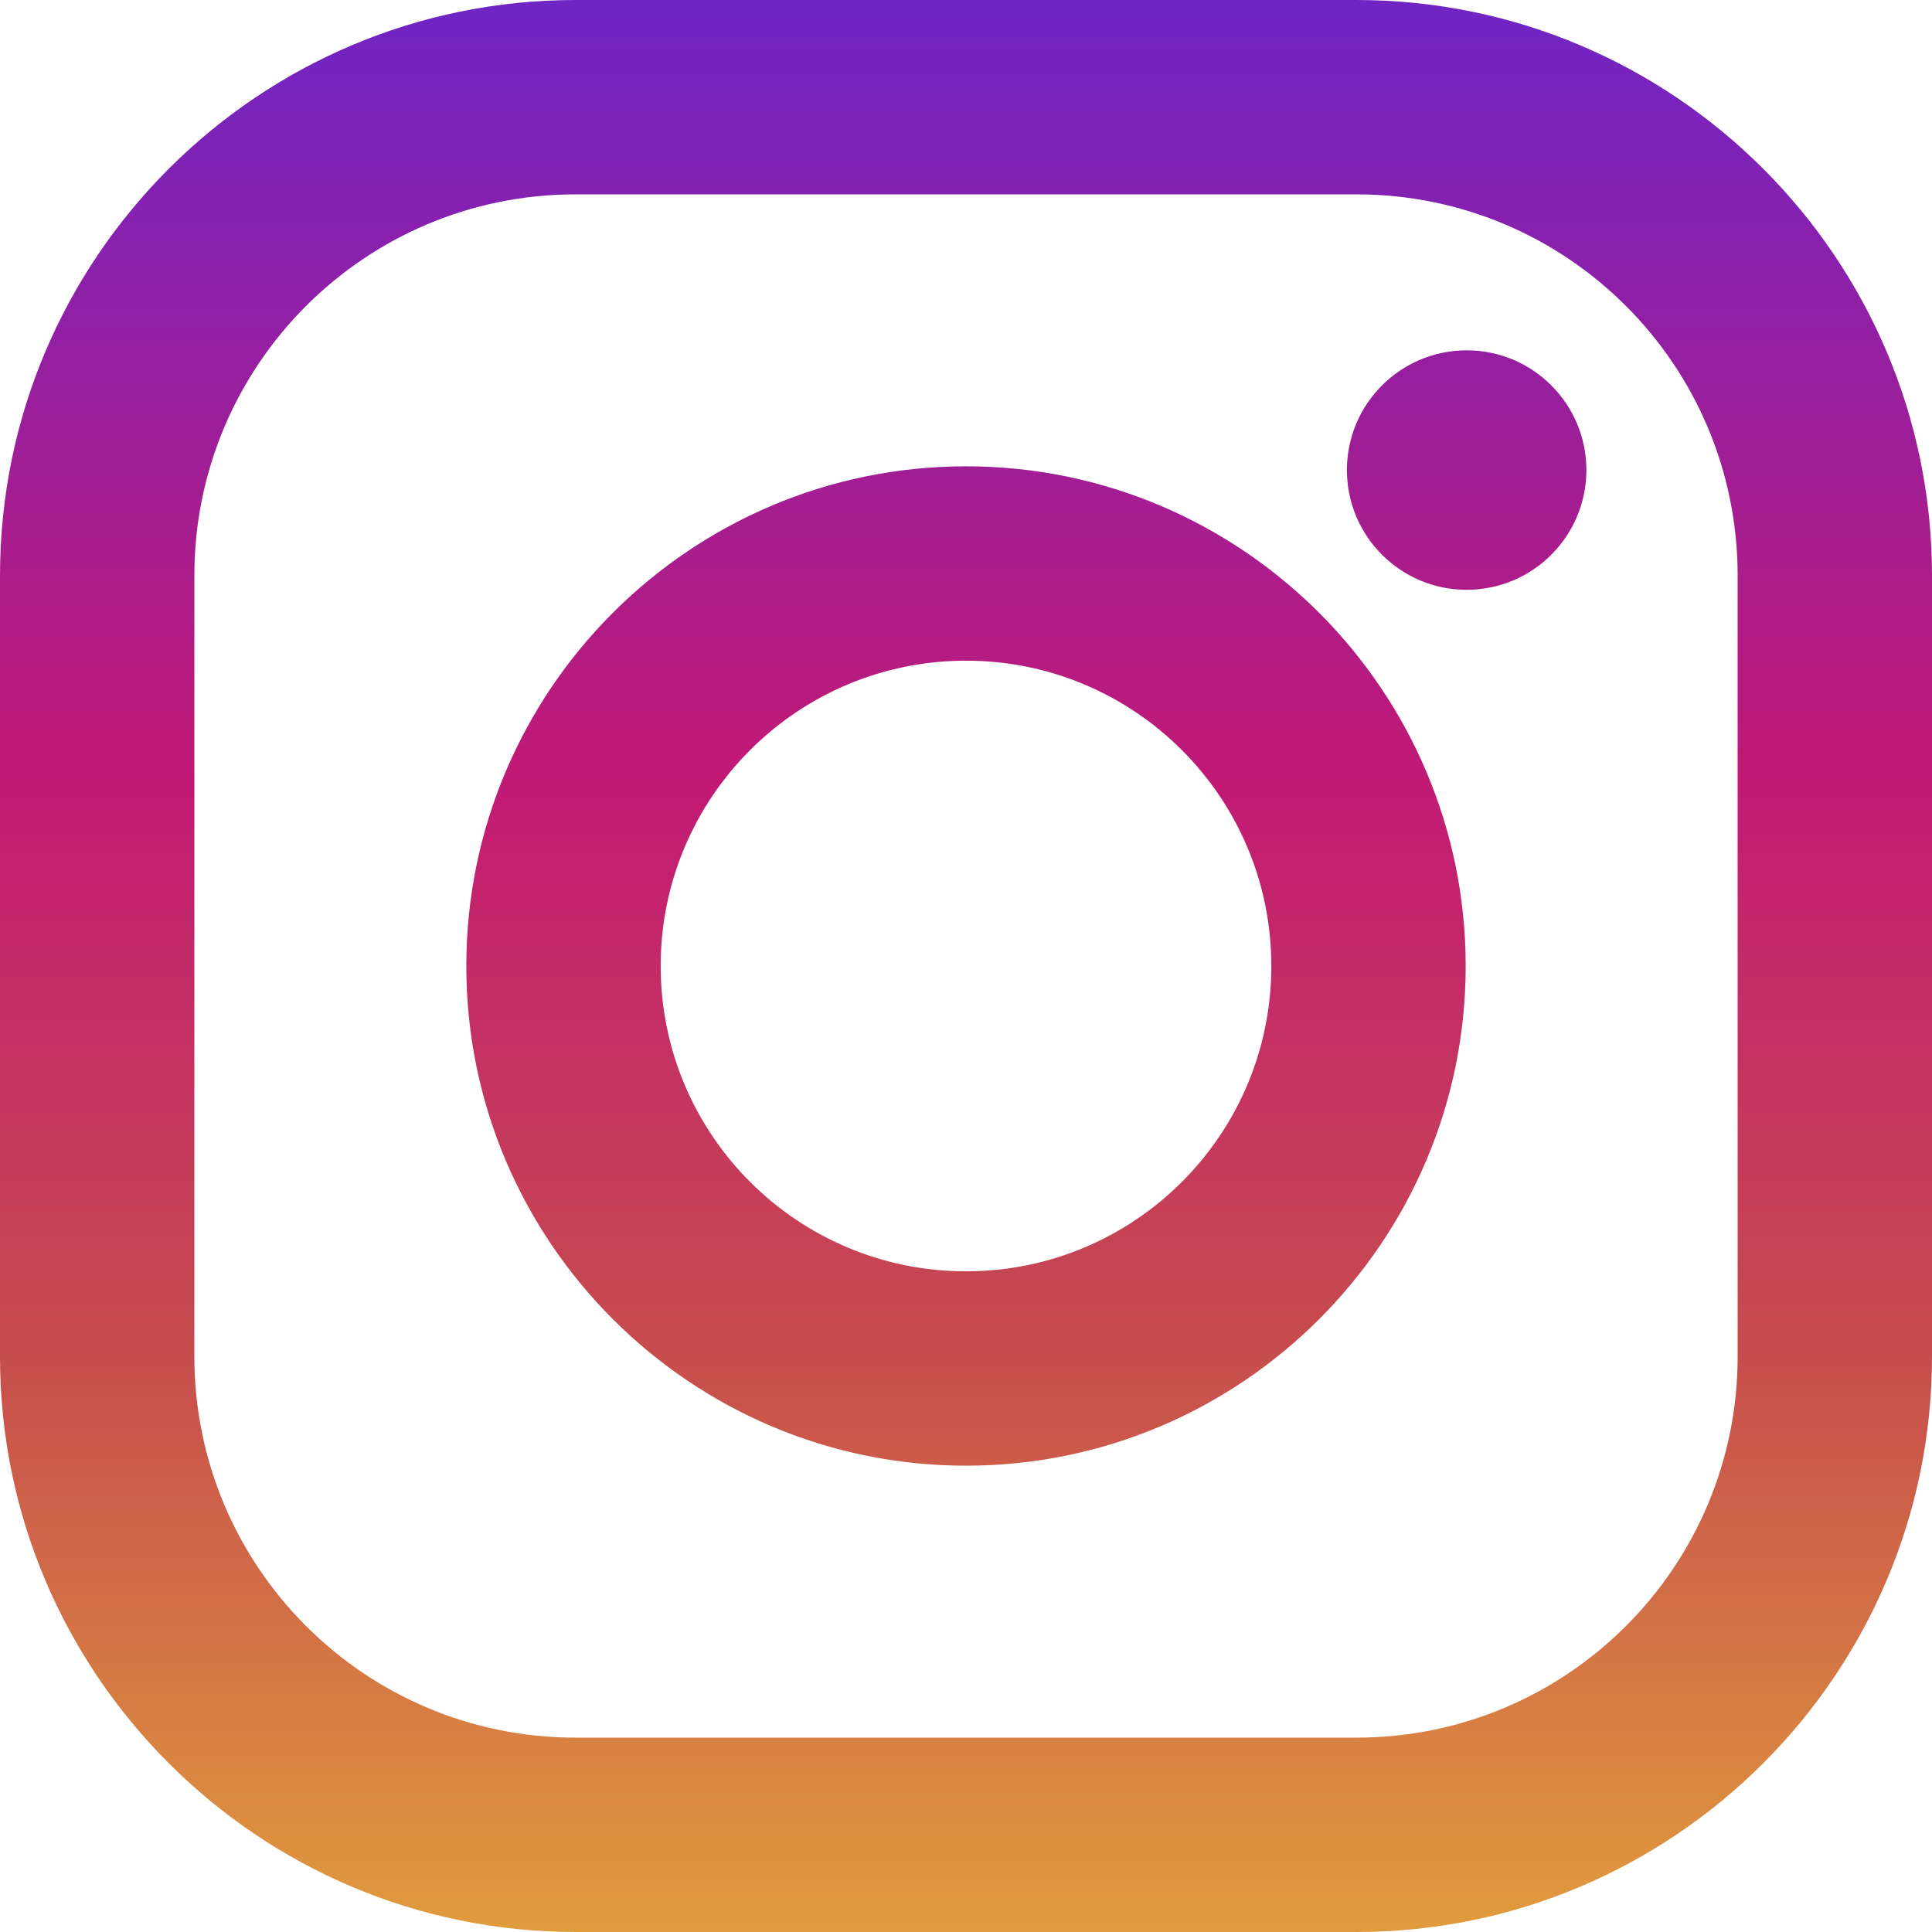
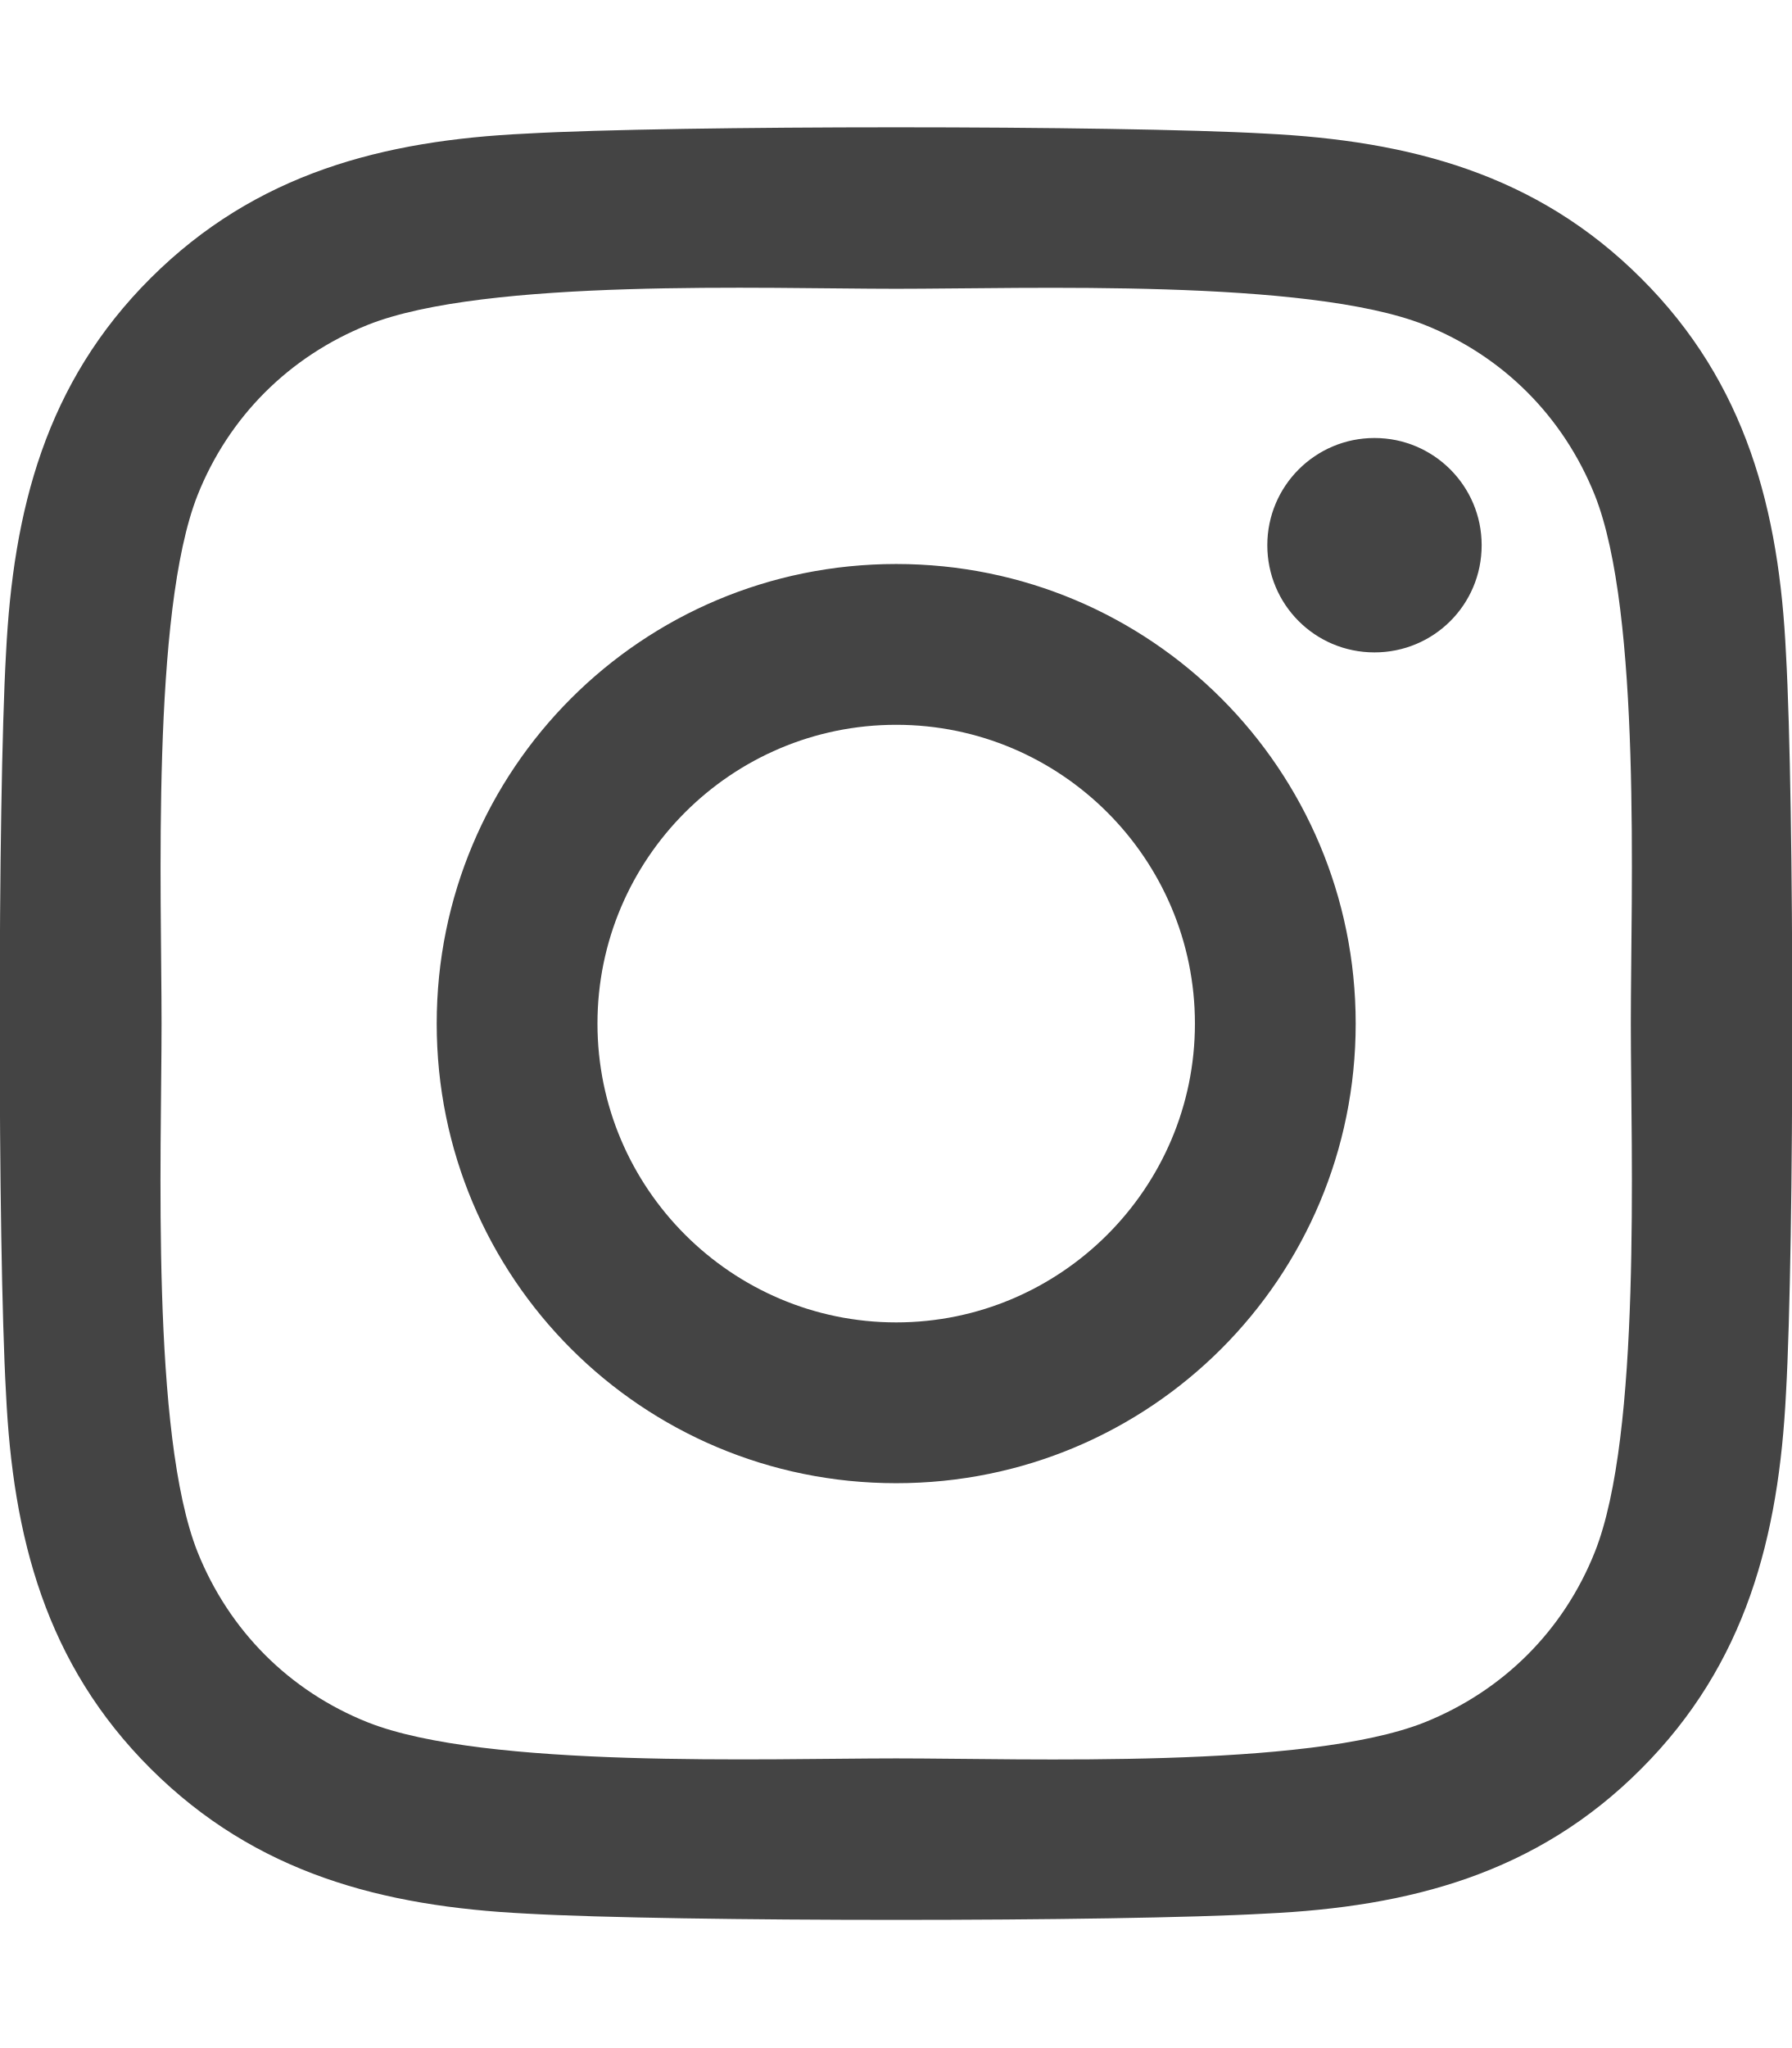
- <svg xmlns="http://www.w3.org/2000/svg" version="1.1" id="Layer_1" x="0px" y="0px" viewBox="0 0 551.034 551.034" style="enable-background:new 0 0 551.034 551.034;" xml:space="preserve">
-   <g>
-     <linearGradient id="SVGID_1_" gradientUnits="userSpaceOnUse" x1="275.517" y1="4.57" x2="275.517" y2="549.72" gradientTransform="matrix(1 0 0 -1 0 554)">
-       <stop offset="0" style="stop-color:#E09B3D" />
-       <stop offset="0.3" style="stop-color:#C74C4D" />
-       <stop offset="0.6" style="stop-color:#C21975" />
-       <stop offset="1" style="stop-color:#7024C4" />
-     </linearGradient>
-     <path style="fill:url(#SVGID_1_);" d="M386.878,0H164.156C73.64,0,0,73.64,0,164.156v222.722   c0,90.516,73.64,164.156,164.156,164.156h222.722c90.516,0,164.156-73.64,164.156-164.156V164.156   C551.033,73.64,477.393,0,386.878,0z M495.6,386.878c0,60.045-48.677,108.722-108.722,108.722H164.156   c-60.045,0-108.722-48.677-108.722-108.722V164.156c0-60.046,48.677-108.722,108.722-108.722h222.722   c60.045,0,108.722,48.676,108.722,108.722L495.6,386.878L495.6,386.878z" />
-     <linearGradient id="SVGID_2_" gradientUnits="userSpaceOnUse" x1="275.517" y1="4.57" x2="275.517" y2="549.72" gradientTransform="matrix(1 0 0 -1 0 554)">
-       <stop offset="0" style="stop-color:#E09B3D" />
-       <stop offset="0.3" style="stop-color:#C74C4D" />
-       <stop offset="0.6" style="stop-color:#C21975" />
-       <stop offset="1" style="stop-color:#7024C4" />
-     </linearGradient>
-     <path style="fill:url(#SVGID_2_);" d="M275.517,133C196.933,133,133,196.933,133,275.516s63.933,142.517,142.517,142.517   S418.034,354.1,418.034,275.516S354.101,133,275.517,133z M275.517,362.6c-48.095,0-87.083-38.988-87.083-87.083   s38.989-87.083,87.083-87.083c48.095,0,87.083,38.988,87.083,87.083C362.6,323.611,323.611,362.6,275.517,362.6z" />
-     <linearGradient id="SVGID_3_" gradientUnits="userSpaceOnUse" x1="418.31" y1="4.57" x2="418.31" y2="549.72" gradientTransform="matrix(1 0 0 -1 0 554)">
-       <stop offset="0" style="stop-color:#E09B3D" />
-       <stop offset="0.3" style="stop-color:#C74C4D" />
-       <stop offset="0.6" style="stop-color:#C21975" />
-       <stop offset="1" style="stop-color:#7024C4" />
-     </linearGradient>
-     <circle style="fill:url(#SVGID_3_);" cx="418.31" cy="134.07" r="34.15" />
-   </g>
-   <g>
- </g>
-   <g>
- </g>
-   <g>
- </g>
-   <g>
- </g>
-   <g>
- </g>
-   <g>
- </g>
-   <g>
- </g>
-   <g>
- </g>
-   <g>
- </g>
-   <g>
- </g>
-   <g>
- </g>
-   <g>
- </g>
-   <g>
- </g>
-   <g>
- </g>
-   <g>
- </g>
+ <svg xmlns="http://www.w3.org/2000/svg" viewBox="0 0 448 512">
+   <path style="fill:#444;" fill="currentColor" d="M224.1 141c-63.6 0-114.9 51.3-114.9 114.9s51.3 114.9 114.9 114.9S339 319.5 339 255.9 287.7 141 224.1 141zm0 189.6c-41.1 0-74.7-33.5-74.7-74.7s33.5-74.7 74.7-74.7 74.7 33.5 74.7 74.7-33.6 74.7-74.7 74.7zm146.4-194.3c0 14.9-12 26.8-26.8 26.8-14.9 0-26.8-12-26.8-26.8s12-26.8 26.8-26.8 26.8 12 26.8 26.8zm76.1 27.2c-1.7-35.9-9.9-67.7-36.2-93.9-26.2-26.2-58-34.4-93.9-36.2-37-2.1-147.9-2.1-184.9 0-35.8 1.7-67.6 9.9-93.9 36.1s-34.4 58-36.2 93.9c-2.1 37-2.1 147.9 0 184.9 1.7 35.9 9.9 67.7 36.2 93.9s58 34.4 93.9 36.2c37 2.1 147.9 2.1 184.9 0 35.9-1.7 67.7-9.9 93.9-36.2 26.2-26.2 34.4-58 36.2-93.9 2.1-37 2.1-147.8 0-184.8zM398.8 388c-7.8 19.6-22.9 34.7-42.6 42.6-29.5 11.7-99.5 9-132.1 9s-102.7 2.6-132.1-9c-19.6-7.8-34.7-22.9-42.6-42.6-11.7-29.5-9-99.5-9-132.1s-2.6-102.7 9-132.1c7.8-19.6 22.9-34.7 42.6-42.6 29.5-11.7 99.5-9 132.1-9s102.7-2.6 132.1 9c19.6 7.8 34.7 22.9 42.6 42.6 11.7 29.5 9 99.5 9 132.1s2.7 102.7-9 132.1z" />
</svg>
